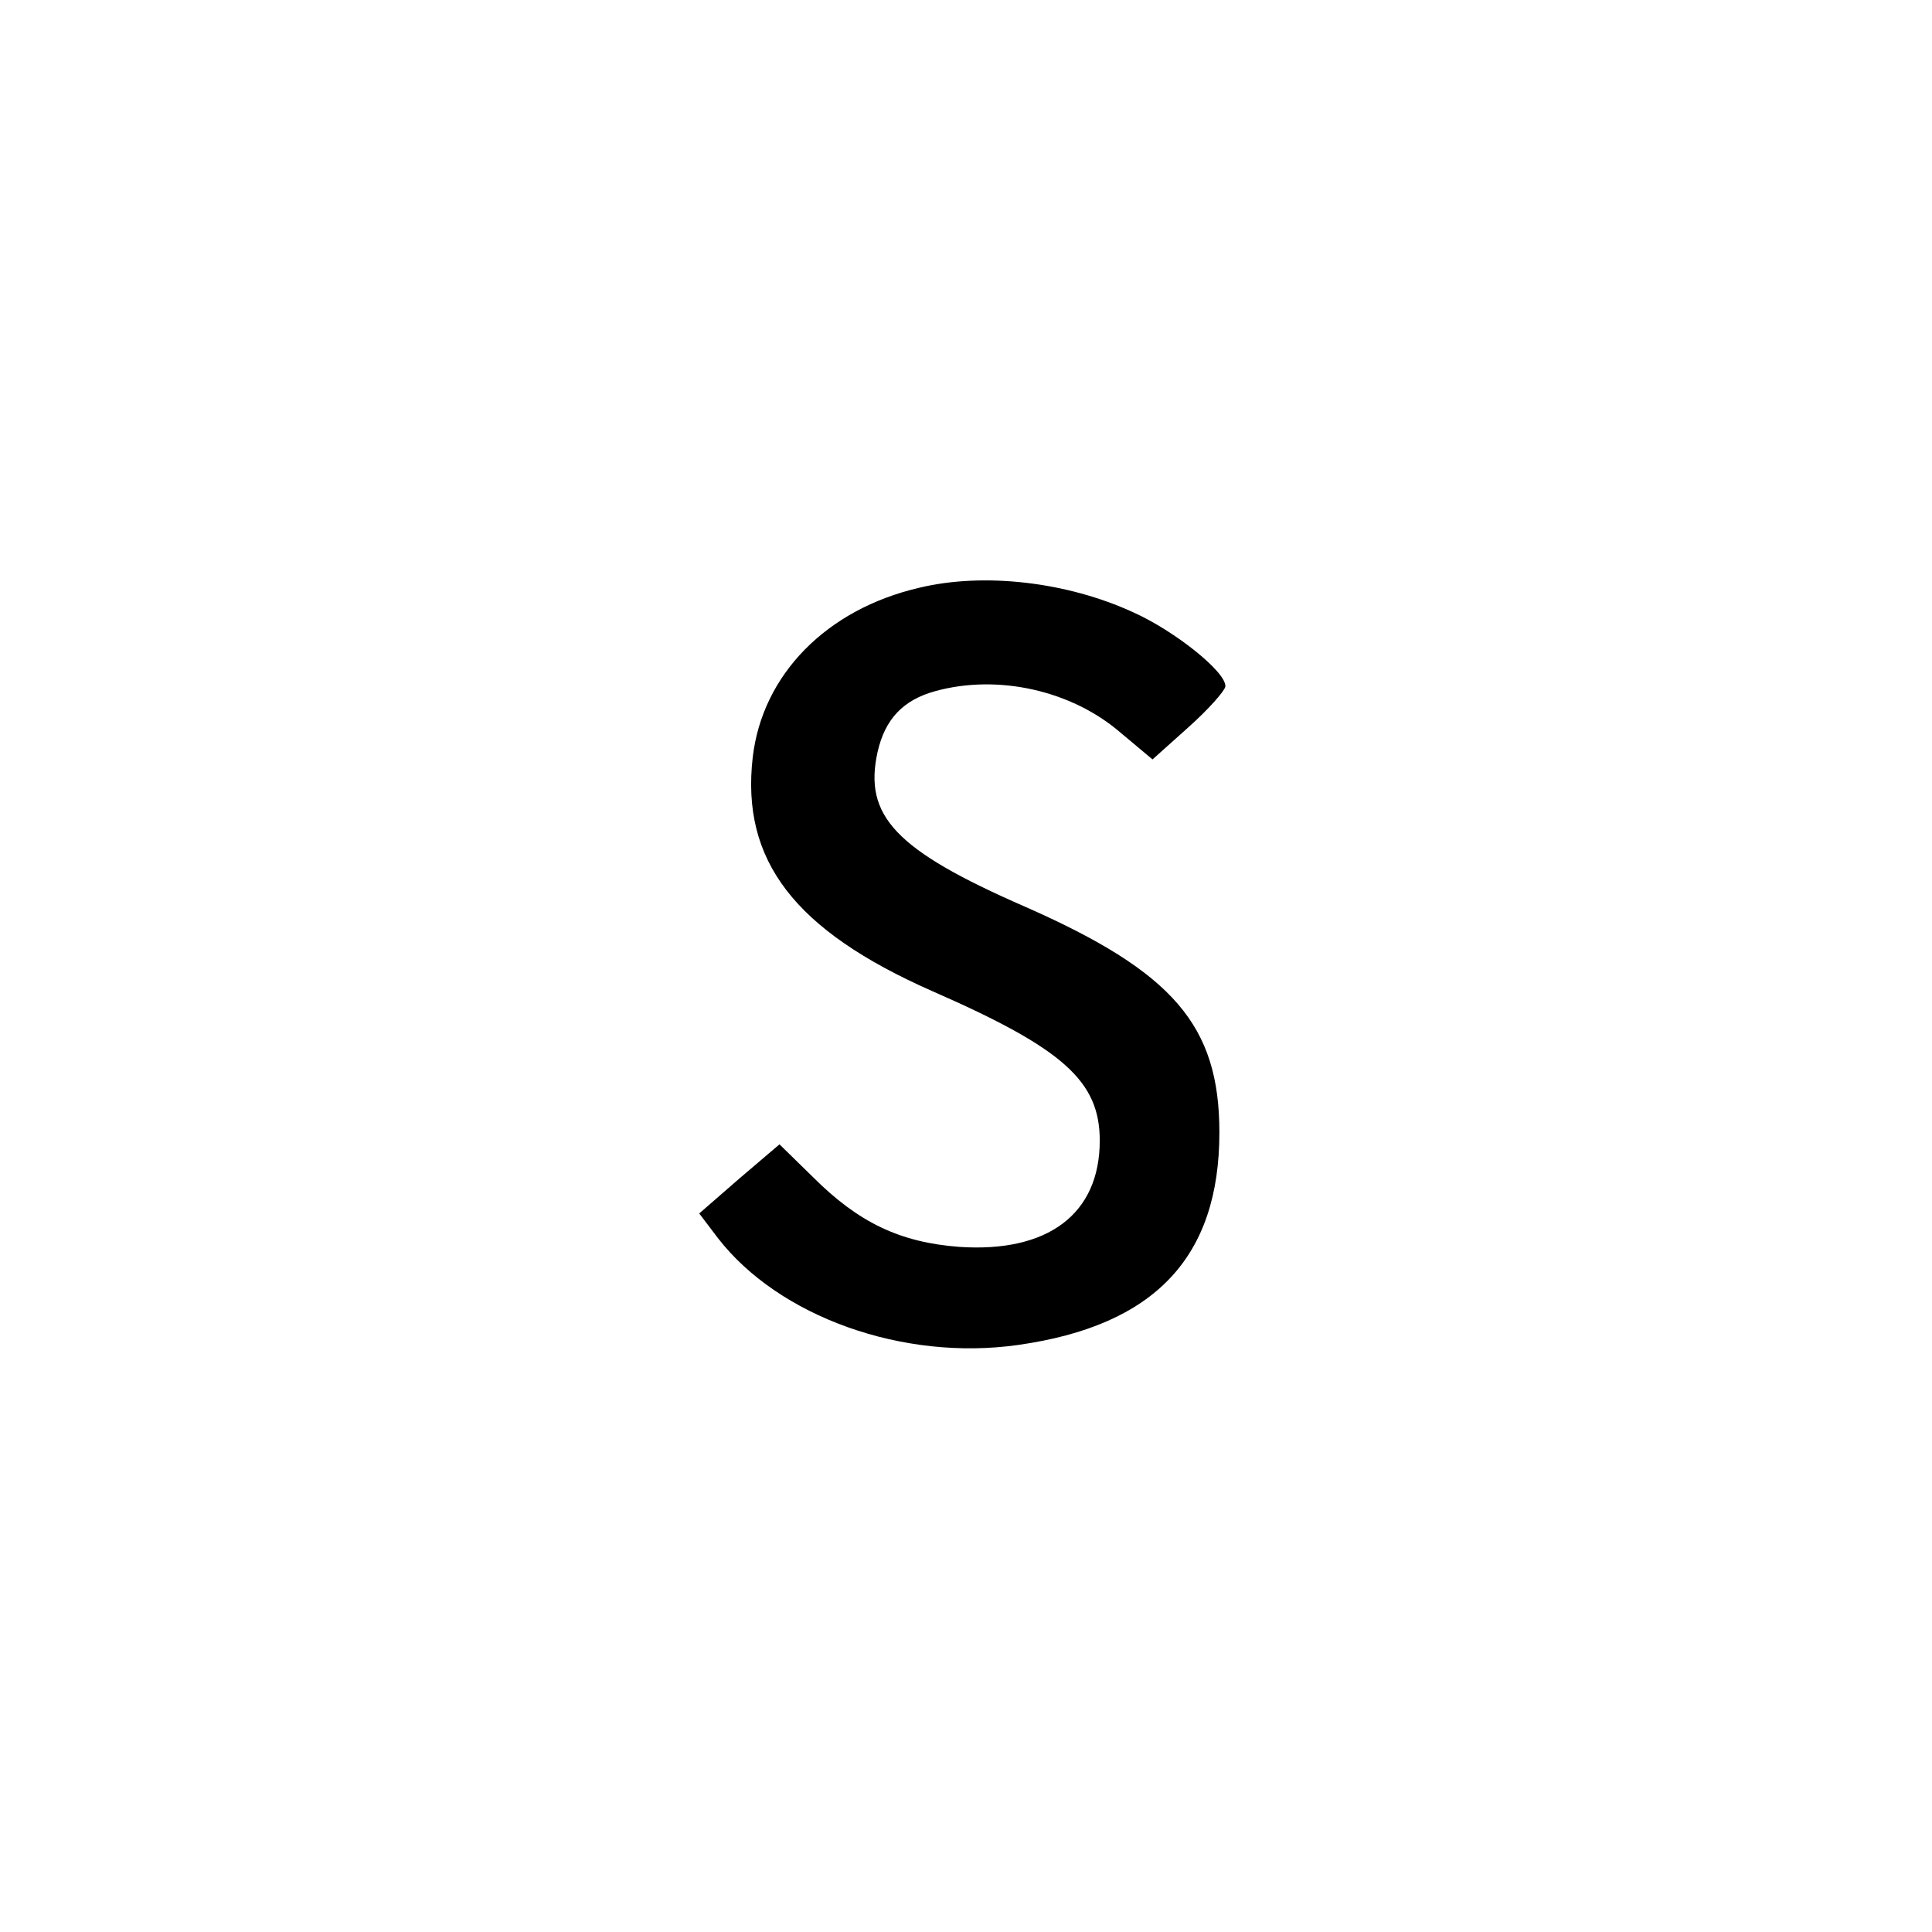
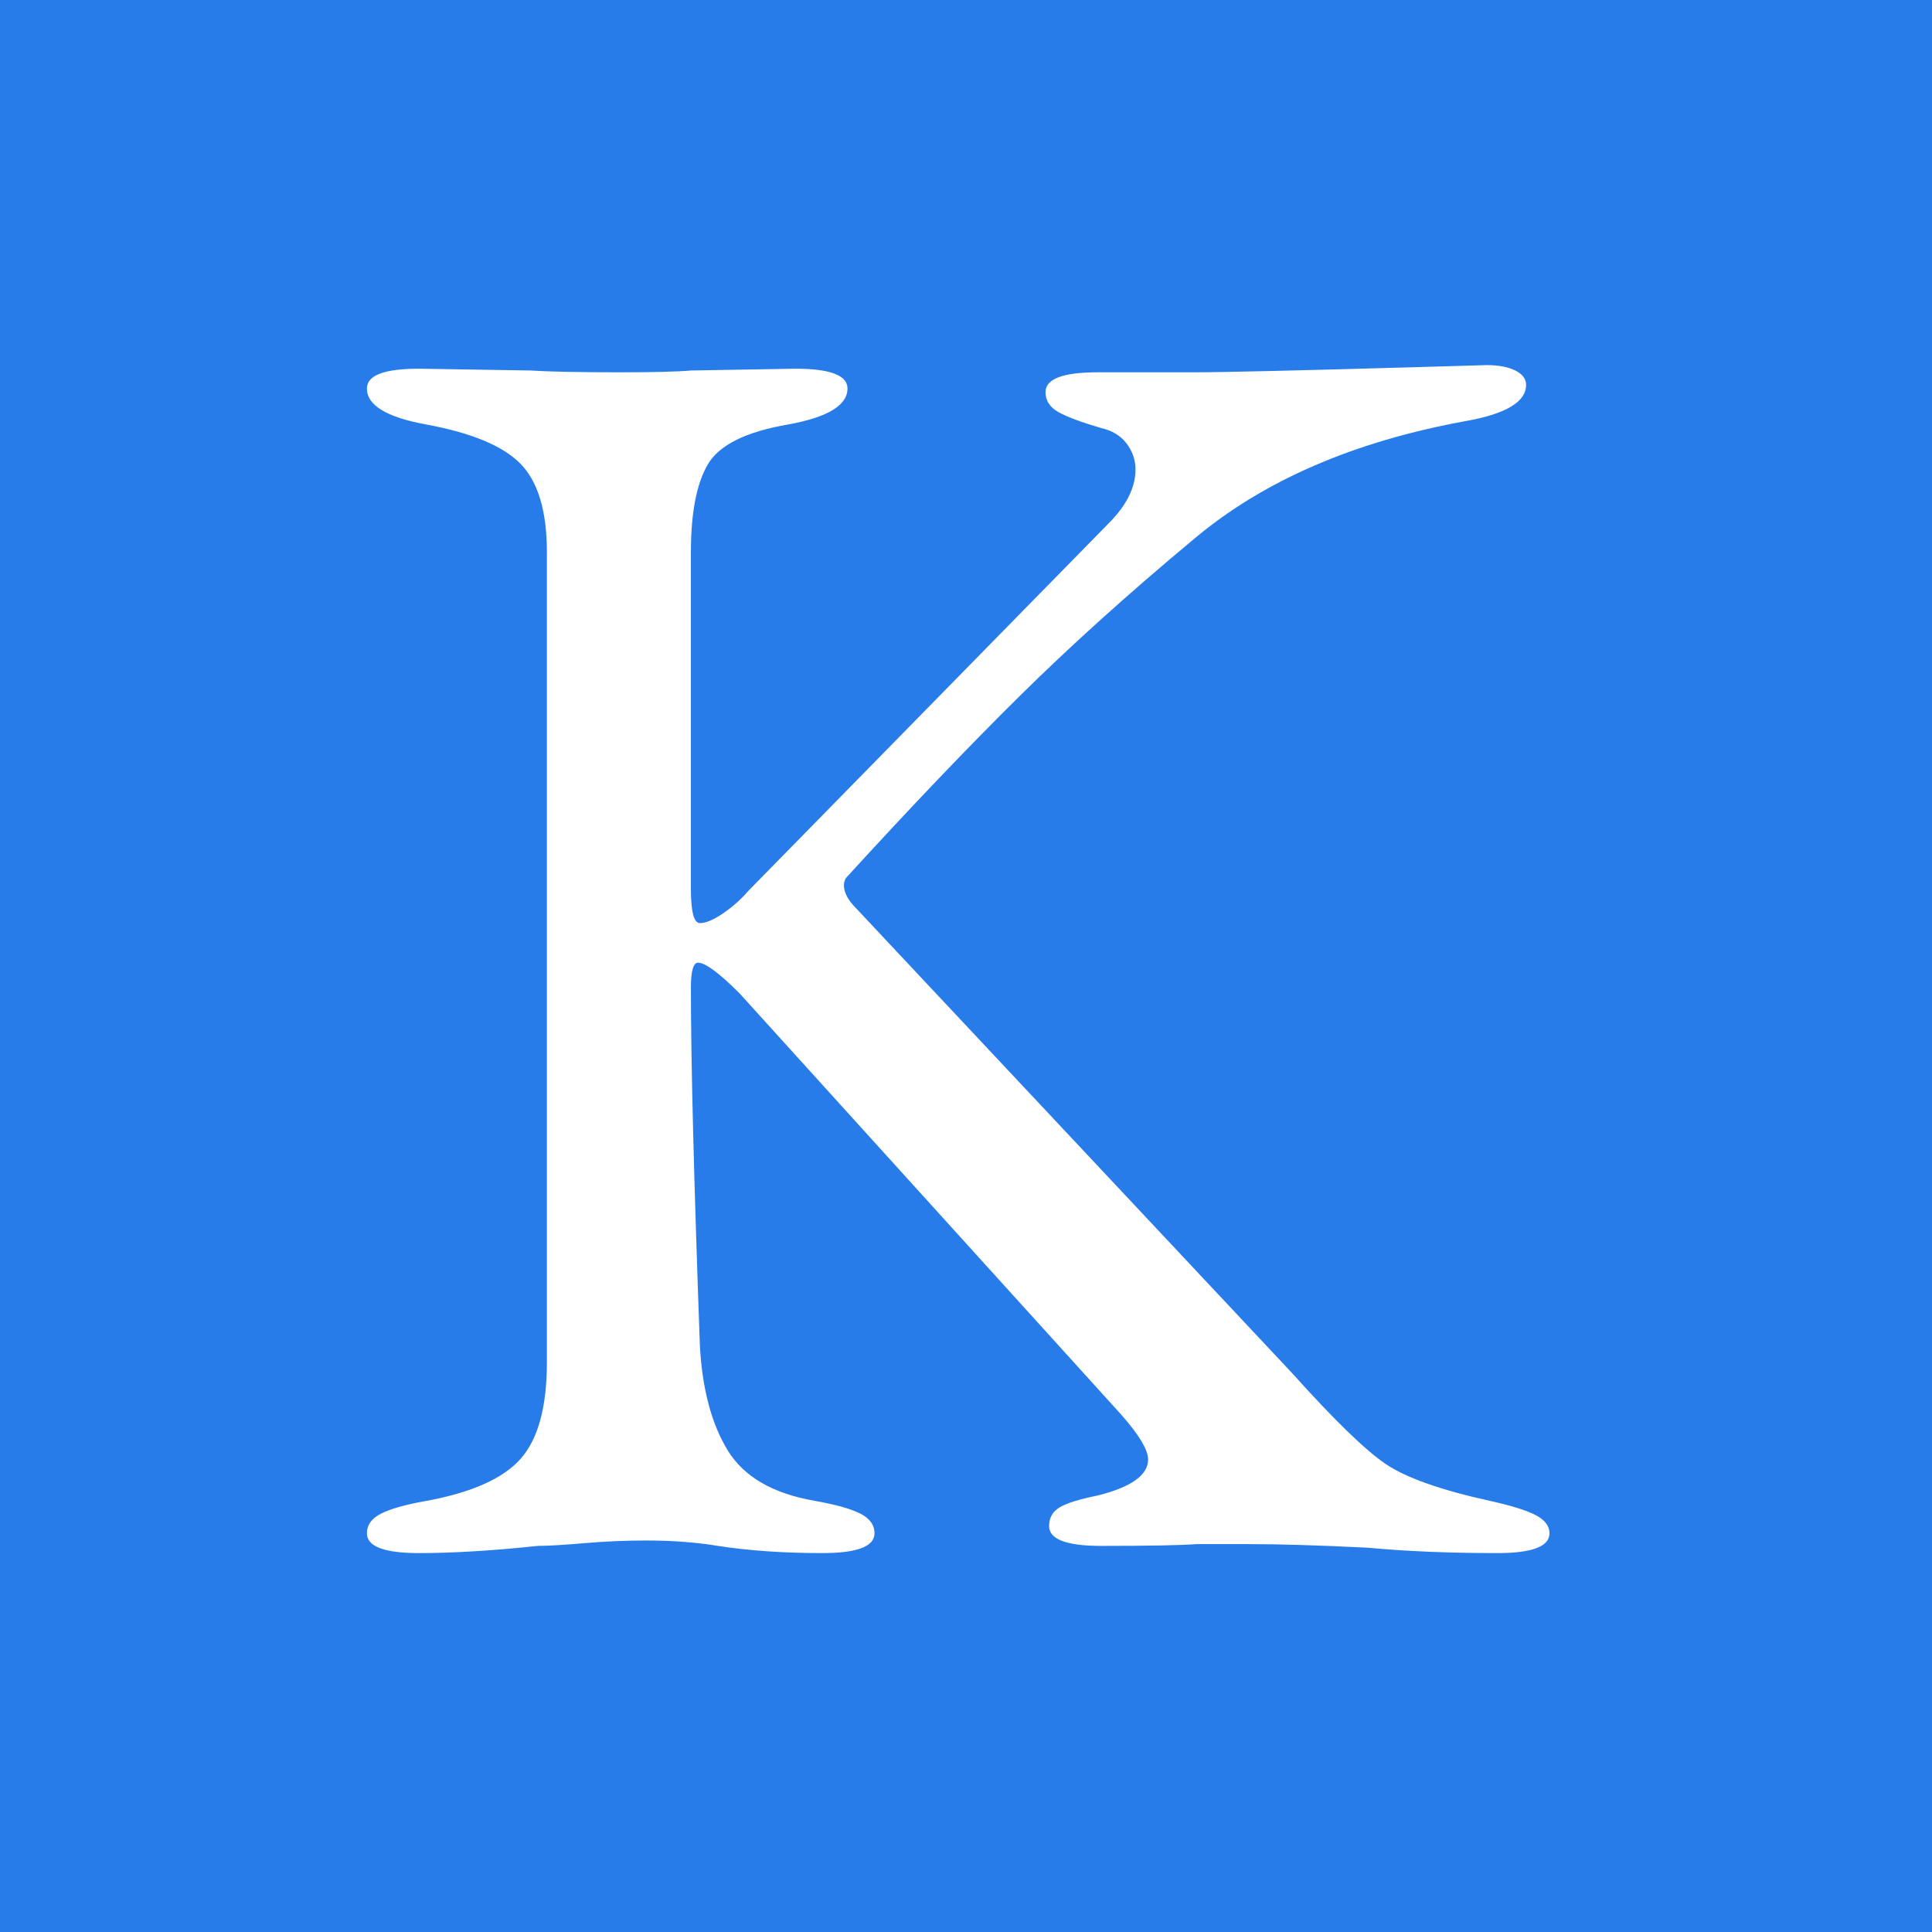
- <svg xmlns="http://www.w3.org/2000/svg" version="1.0" width="260pt" height="260pt" viewBox="0 0 260 260" preserveAspectRatio="xMidYMid meet">
-   <g transform="translate(0,260) scale(0.1,-0.1)" fill="#000000" stroke="none">
-     <path d="M1237 1809 c-125 -29 -211 -117 -224 -228 -16 -139 56 -233 242 -315 176 -77 225 -121 225 -201 0 -99 -70 -151 -189 -143 -80 6 -136 33 -197 94 l-45 44 -54 -46 -54 -47 25 -33 c82 -106 249 -166 404 -144 184 26 271 118 271 286 0 144 -62 216 -262 304 -174 76 -217 122 -198 208 10 44 34 70 78 82 84 23 183 1 249 -56 l43 -36 48 43 c27 24 49 49 50 55 2 19 -68 75 -124 100 -89 41 -201 54 -288 33z" />
+ <svg xmlns="http://www.w3.org/2000/svg" style="isolation:isolate" viewBox="0 0 322 322" width="322" height="322">
+   <defs>
+     <clipPath id="_clipPath_DqGQ6e03SH8kyzNaCIXWex5ao9g3B8XE">
+       <rect width="322" height="322" />
+     </clipPath>
+   </defs>
+   <g clip-path="url(#_clipPath_DqGQ6e03SH8kyzNaCIXWex5ao9g3B8XE)">
+     <rect width="322" height="322" style="fill:rgb(39,124,234)" />
+     <path d=" M 69.85 258.85 L 69.85 258.85 Q 61.15 258.85 61.15 255.55 L 61.15 255.55 L 61.15 255.55 Q 61.15 253.45 63.55 252.25 L 63.55 252.25 L 63.55 252.25 Q 65.95 251.05 71.05 250.15 L 71.05 250.15 L 71.05 250.15 Q 82.45 248.05 86.8 243.1 L 86.8 243.1 L 86.8 243.1 Q 91.15 238.15 91.15 227.05 L 91.15 227.05 L 91.15 92.05 L 91.15 92.05 Q 91.15 81.85 86.8 77.35 L 86.8 77.35 L 86.8 77.35 Q 82.45 72.85 71.05 70.75 L 71.05 70.75 L 71.05 70.75 Q 61.15 68.95 61.15 64.75 L 61.15 64.75 L 61.15 64.75 Q 61.15 61.45 69.85 61.45 L 69.85 61.45 L 88.45 61.75 L 88.45 61.75 Q 92.95 62.05 103.45 62.05 L 103.45 62.05 L 103.45 62.05 Q 111.85 62.05 115.15 61.75 L 115.15 61.75 L 132.55 61.45 L 132.55 61.45 Q 141.25 61.45 141.25 64.75 L 141.25 64.75 L 141.25 64.75 Q 141.25 68.95 131.35 70.75 L 131.35 70.75 L 131.35 70.75 Q 120.85 72.55 118 77.35 L 118 77.35 L 118 77.35 Q 115.15 82.15 115.15 92.05 L 115.15 92.05 L 115.15 148.15 L 115.15 148.15 Q 115.15 153.85 116.65 153.85 L 116.65 153.85 L 116.65 153.85 Q 118.15 153.85 120.55 152.2 L 120.55 152.2 L 120.55 152.2 Q 122.95 150.55 124.75 148.45 L 124.75 148.45 L 184.75 87.25 L 184.75 87.25 Q 189.25 82.75 189.25 78.25 L 189.25 78.25 L 189.25 78.25 Q 189.25 75.85 187.75 73.9 L 187.75 73.9 L 187.75 73.9 Q 186.25 71.95 183.55 71.35 L 183.55 71.35 L 183.55 71.35 Q 178.45 69.85 176.35 68.65 L 176.35 68.65 L 176.35 68.65 Q 174.25 67.45 174.25 65.35 L 174.25 65.35 L 174.25 65.35 Q 174.25 62.05 182.95 62.05 L 182.95 62.05 L 199.15 62.05 L 199.15 62.05 Q 206.05 62.05 237.55 61.15 L 237.55 61.15 L 247.75 60.85 L 247.75 60.85 Q 250.75 60.85 252.55 61.75 L 252.55 61.75 L 252.55 61.75 Q 254.35 62.65 254.35 64.15 L 254.35 64.15 L 254.35 64.15 Q 254.35 68.35 244.45 70.15 L 244.45 70.15 L 244.45 70.15 Q 216.25 75.25 198.85 89.95 L 198.85 89.95 L 198.85 89.95 Q 182.65 103.45 169.9 116.05 L 169.9 116.05 L 169.9 116.05 Q 157.15 128.65 141.25 146.05 L 141.25 146.05 L 141.25 146.05 Q 140.65 146.65 140.65 147.55 L 140.65 147.55 L 140.65 147.55 Q 140.65 149.35 142.75 151.45 L 142.75 151.45 L 215.35 228.85 L 215.35 228.85 Q 225.85 240.55 230.95 244 L 230.95 244 L 230.95 244 Q 236.05 247.45 248.35 250.15 L 248.35 250.15 L 248.35 250.15 Q 253.75 251.35 256 252.55 L 256 252.55 L 256 252.55 Q 258.25 253.75 258.25 255.55 L 258.25 255.55 L 258.25 255.55 Q 258.25 258.85 249.55 258.85 L 249.55 258.85 L 249.55 258.85 Q 237.55 258.85 227.95 257.95 L 227.95 257.95 L 227.95 257.95 Q 215.95 257.35 207.85 257.35 L 207.85 257.35 L 199.45 257.35 L 199.45 257.35 Q 195.55 257.65 183.55 257.65 L 183.55 257.65 L 183.55 257.65 Q 174.85 257.65 174.85 254.35 L 174.85 254.35 L 174.85 254.35 Q 174.85 252.25 176.65 251.2 L 176.65 251.2 L 176.65 251.2 Q 178.45 250.15 182.95 249.25 L 182.95 249.25 L 182.95 249.25 Q 191.35 247.15 191.35 243.25 L 191.35 243.25 L 191.35 243.25 Q 191.35 240.85 186.85 235.75 L 186.85 235.75 L 123.25 165.55 L 123.25 165.55 Q 118.15 160.45 116.35 160.45 L 116.35 160.45 L 116.35 160.45 Q 115.15 160.45 115.15 164.65 L 115.15 164.65 L 115.15 164.65 Q 115.15 182.95 116.65 224.35 L 116.65 224.35 L 116.65 224.35 Q 117.25 235.15 121.3 241.75 L 121.3 241.75 L 121.3 241.75 Q 125.35 248.35 135.85 250.15 L 135.85 250.15 L 135.85 250.15 Q 140.95 251.05 143.35 252.25 L 143.35 252.25 L 143.35 252.25 Q 145.75 253.45 145.75 255.55 L 145.75 255.55 L 145.75 255.55 Q 145.75 258.85 137.05 258.85 L 137.05 258.85 L 137.05 258.85 Q 127.45 258.85 119.65 257.65 L 119.65 257.65 L 119.65 257.65 Q 114.25 256.75 107.65 256.75 L 107.65 256.75 L 107.65 256.75 Q 102.55 256.75 97.3 257.2 L 97.3 257.2 L 97.3 257.2 Q 92.05 257.65 89.65 257.65 L 89.65 257.65 L 89.65 257.65 Q 78.25 258.85 69.85 258.85 L 69.85 258.85 L 69.85 258.85 Z " fill="rgb(255,255,255)" />
  </g>
</svg>
